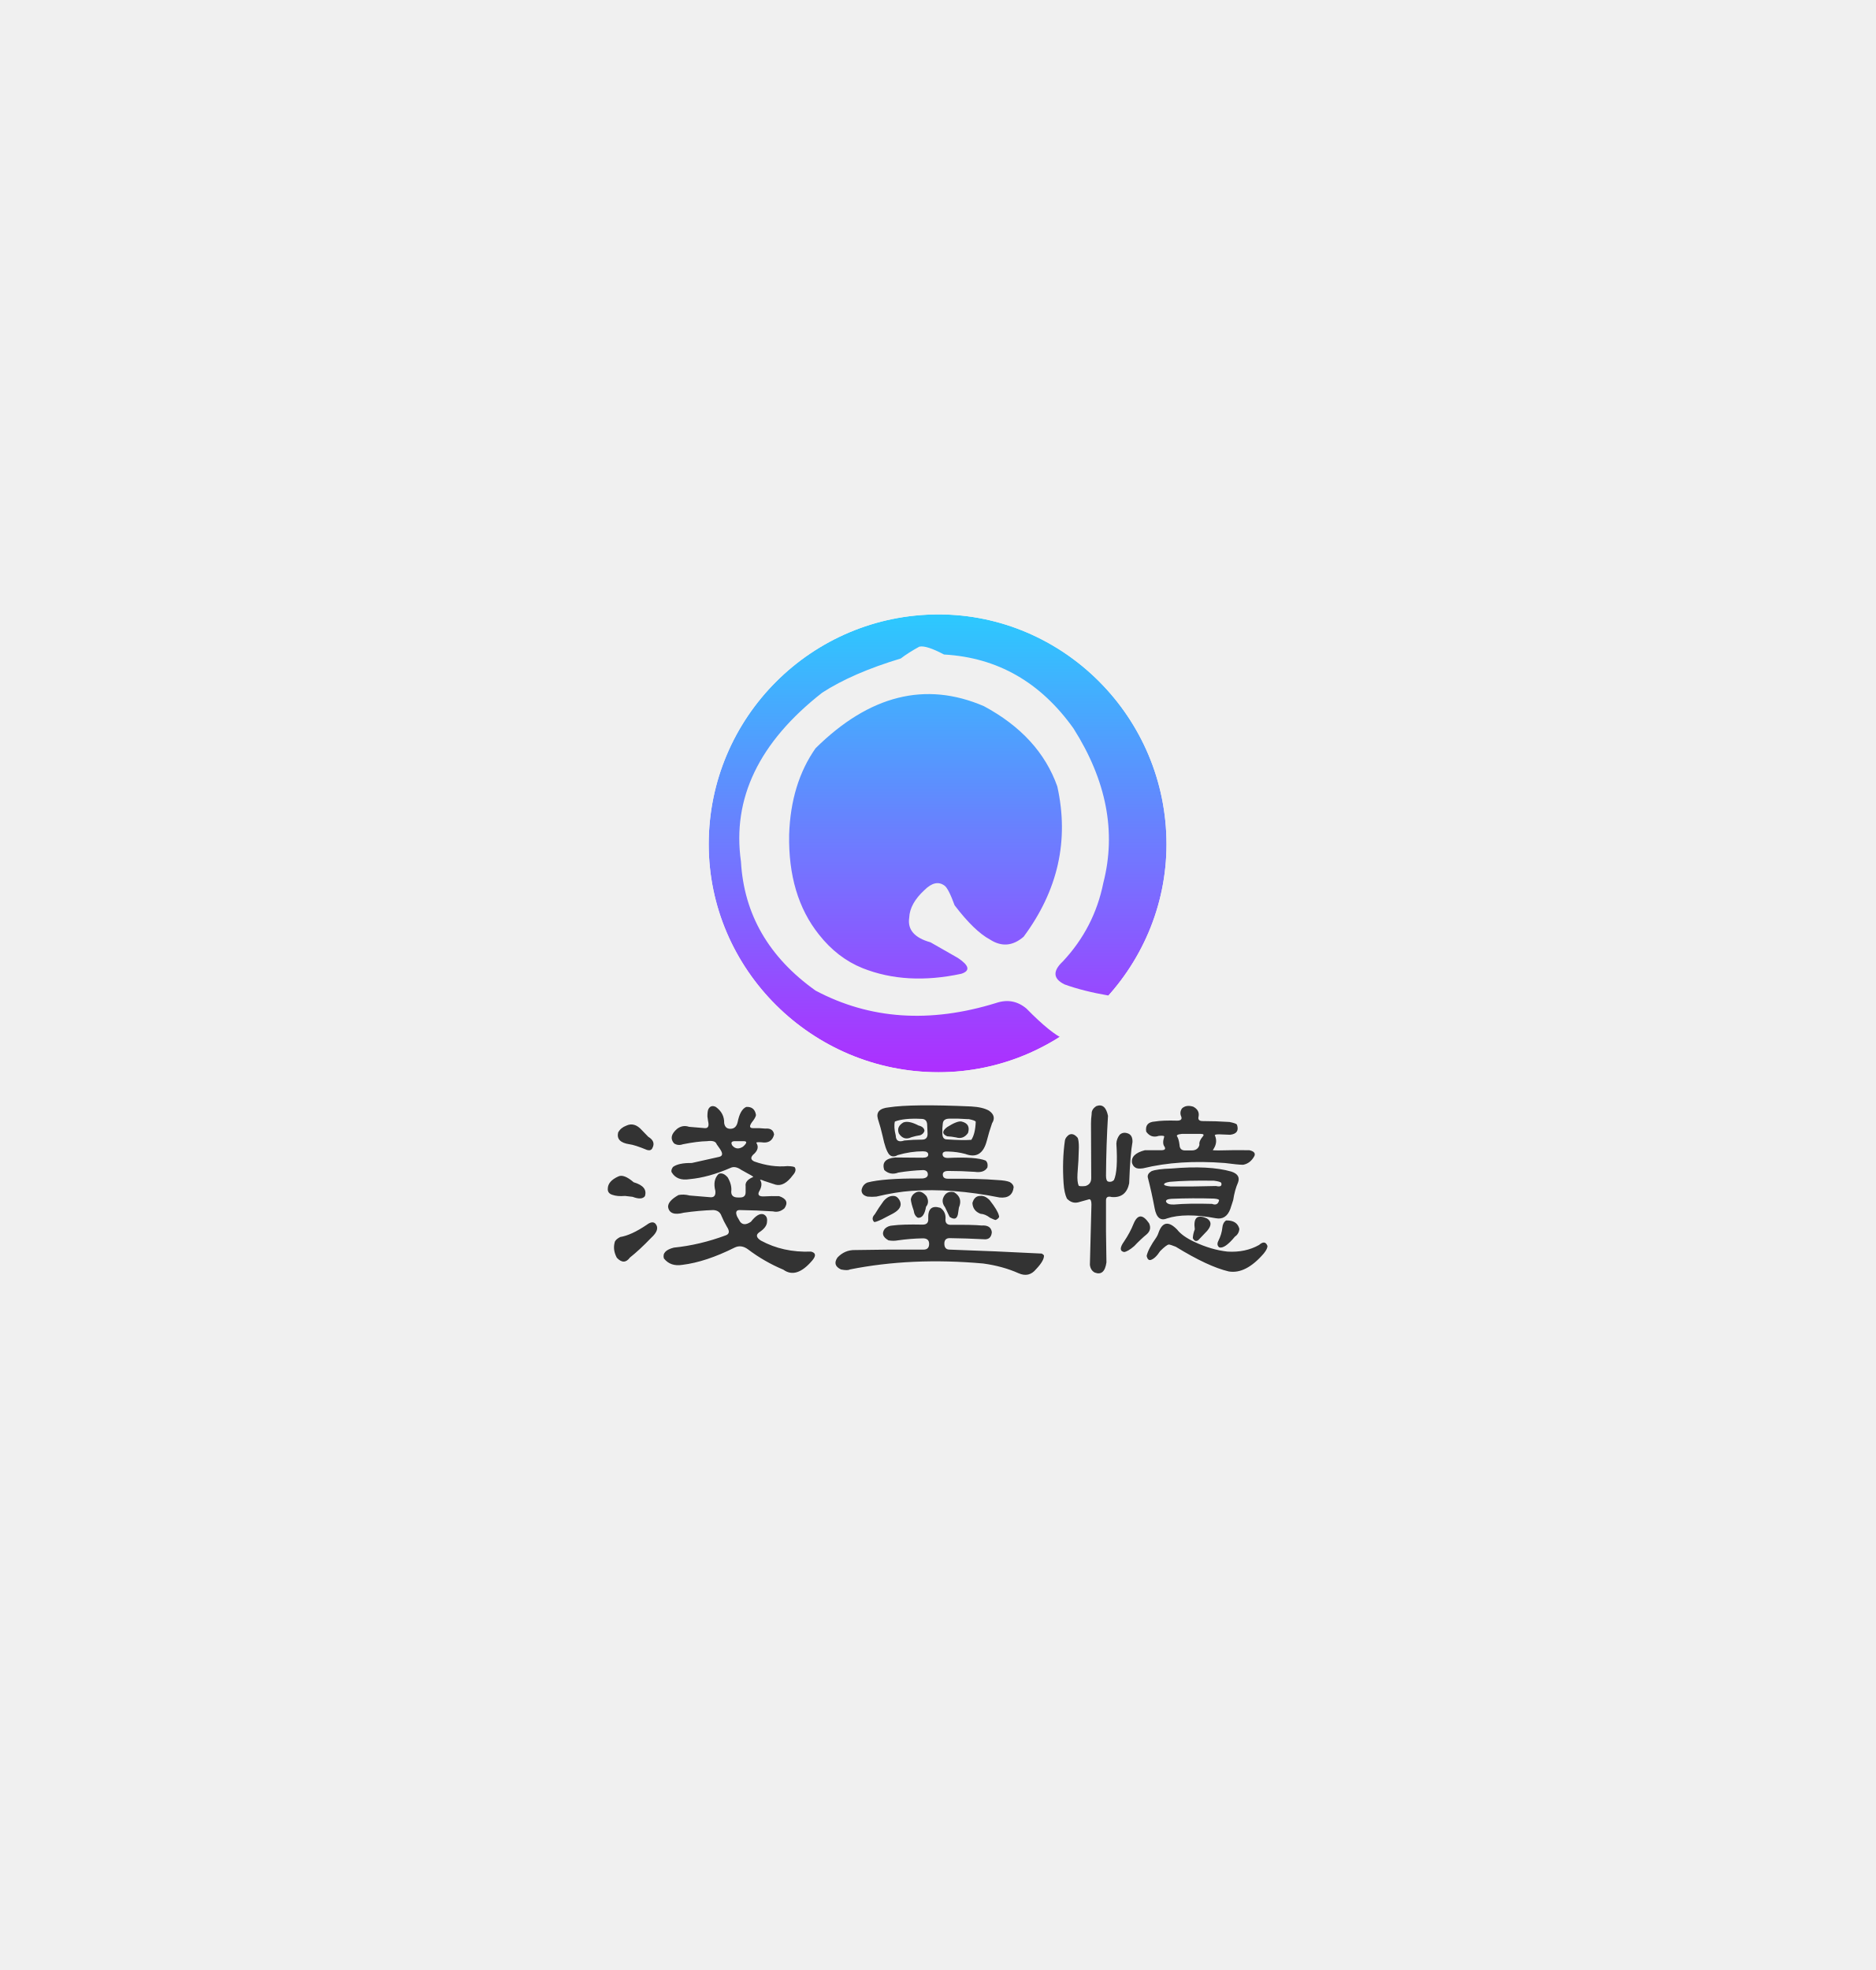
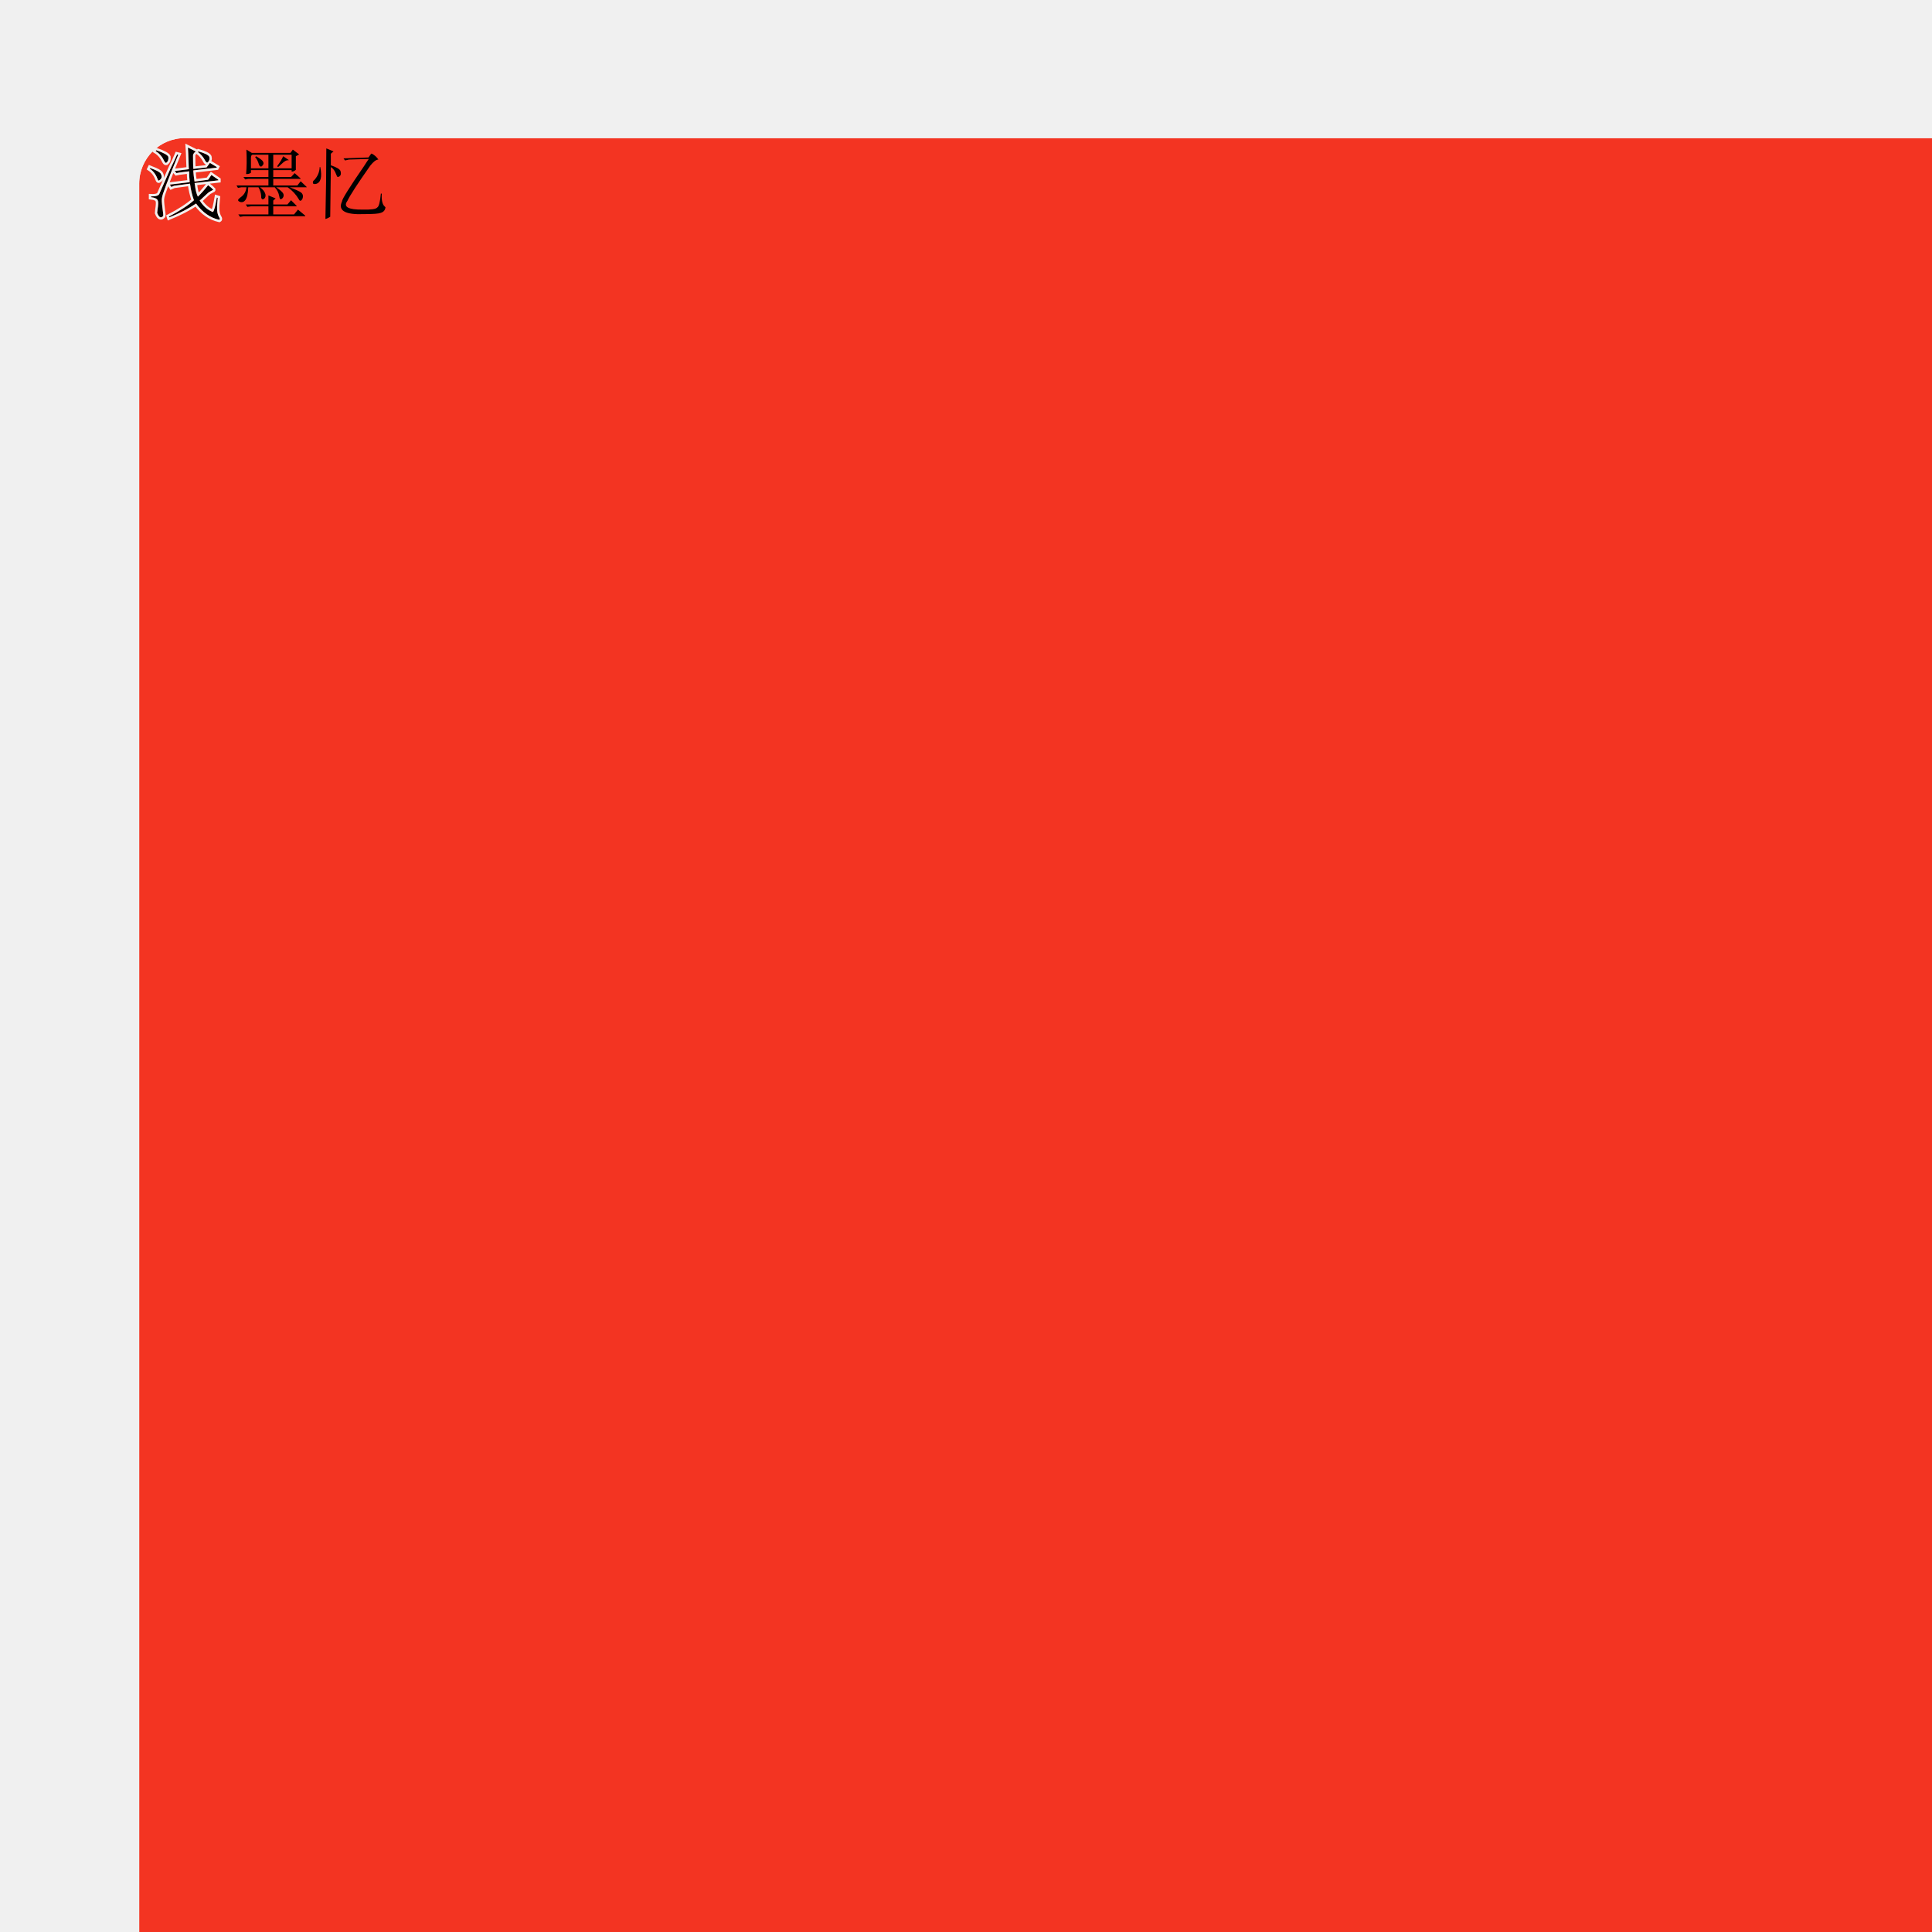
- <svg xmlns="http://www.w3.org/2000/svg" data-v-0dd9719b="" version="1.0" width="600" height="630.252" viewBox="0 0 340 250" preserveAspectRatio="xMidYMid meet" color-interpolation-filters="sRGB" style="margin: auto;">
-   <g data-v-0dd9719b="" fill="#333333" class="icon-text-wrapper icon-svg-group iconsvg" transform="translate(110.1957,57.81514)">
-     <g fill="#cd8c2a" class="iconsvg-imagesvg icon_container" transform="translate(18.30425,0)" mask="url(#5816abd9-0bb7-4ee3-8fed-fbbfc7b2e570)">
-       <rect fill="#333333" fill-opacity="0" stroke-width="2" x="0" y="0" width="83" height="83" class="image-rect" />
-       <svg viewBox="0 0 60 60" x="0" y="0" width="83" height="83" class="image-svg-svg bn" style="overflow: visible;">
-         <g hollow-target="iconBnFill" mask="url(#035646c5-9d5f-4302-8b84-fe783a653a6e)">
-           <g>
-             <svg fill="#000000" xml:space="preserve" version="1.1" style="shape-rendering: geometricprecision; text-rendering: geometricprecision; overflow: visible;" viewBox="0 0 249 249" x="0" y="0" fill-rule="evenodd" clip-rule="evenodd" width="60" height="60" filtersec="colorsf8818018350" filter="url(#atndO01eKNSPBgKULe379)">
-               <g transform="scale(1, 1) skewX(0)">
-                 <defs>
-                   <filter id="atndO01eKNSPBgKULe379">
-                     <feColorMatrix type="matrix" values="0 0 0 0 0.801  0 0 0 0 0.547  0 0 0 0 0.164  0 0 0 1 0" />
-                   </filter>
-                 </defs>
-                 <g>
-                   <path class="fil0" d="M125 0c68,0 124,56 124,125 0,68 -56,124 -124,124 -69,0 -125,-56 -125,-124 0,-69 56,-125 125,-125z" />
-                 </g>
-               </g>
-             </svg>
-           </g>
-           <g filter="url(#colors7820865555)">
-             <svg viewBox="0 0 49.726 49.353" width="52" height="52" x="4" y="4" class="image-svg-letter">
-               <path transform="translate(-3.165155 47.56289)" d="M25.73-47.53L25.73-47.53Q26.58-47.74 28.83-46.55L28.83-46.55Q38.88-45.98 45.07-37.27L45.07-37.27Q51.26-27.49 48.80-17.93L48.80-17.93Q47.67-12.30 43.73-8.09L43.73-8.09Q41.77-6.26 43.95-5.20L43.95-5.20Q46.27-4.36 49.50-3.80L49.50-3.80Q51.82-4.15 52.80-3.09L52.80-3.09Q53.30-1.69 50.98-0.28L50.98-0.28Q46.20 2.25 43.95 1.69L43.95 1.69Q42.26 0.98 39.16-2.18L39.16-2.18Q37.48-3.59 35.37-2.88L35.37-2.88Q22.92 0.98 12.73-4.43L12.73-4.43Q3.94-10.69 3.38-20.60L3.38-20.60Q1.69-32.48 13.57-41.77L13.57-41.77Q17.37-44.23 23.41-46.05L23.41-46.05Q24.33-46.76 25.73-47.53ZM33.82-40.08L33.82-40.08Q22.85-44.79 12.73-34.80L12.73-34.80Q9.63-30.38 9.42-23.98L9.42-23.98Q9.28-16.31 13.15-11.46L13.15-11.46Q15.47-8.51 18.63-7.24L18.63-7.24Q24.12-5.06 31.01-6.54L31.01-6.54Q32.70-7.10 30.59-8.51L30.59-8.51L27.14-10.48Q24.12-11.32 24.47-13.57L24.47-13.57Q24.54-15.33 26.37-17.02L26.37-17.02Q27.77-18.42 28.90-17.58L28.90-17.58Q29.39-17.23 30.16-15.12L30.16-15.12Q32.63-11.88 34.59-10.83L34.59-10.83Q36.77-9.42 38.81-11.18L38.81-11.18Q45.28-19.90 43.03-30.02L43.03-30.02Q40.78-36.35 33.82-40.08Z" />
-             </svg>
+ <svg xmlns="http://www.w3.org/2000/svg" data-v-0dd9719b="" version="1.0" width="100%" height="100%" viewBox="0 0 1252 1252" preserveAspectRatio="xMidYMid meet" color-interpolation-filters="sRGB" style="margin: auto;">
+   <g data-v-0dd9719b="" fill="#000000" class="newinitialsvg-g newinitialsvg" transform="translate(90.20449,89.50324)">
+     <g class="tp-name" transform="translate(0,0)">
+       <g class="tp-graph" transform="translate(0, 0)" fill="#000000" mask="url(#cc70d672-ef2d-417e-99ff-173a10206e40)">
+         <rect data-gra="graph-name" fill="#f33422" height="1252" rx="29.521" ry="29.521" width="1252" x="0" y="0" />
+         <g data-gra="path-name" transform="translate(6.766602,6.083008)">
+           <g transform="scale(1)">
+             <path d="M26.17-41.02L26.17-41.02L31.25-38.48Q31.25-38.48 31.05-38.28L31.05-38.28Q29.49-37.11 29.49-35.74L29.49-35.74Q29.49-29.69 29.69-27.15L29.69-27.15L38.28-28.13L40.43-31.05L44.92-28.32L44.73-27.93L29.69-26.17Q29.69-25.98 29.69-25.59L29.69-25.59Q29.88-22.66 30.47-18.95L30.47-18.95L39.26-20.12L41.41-23.24L45.90-20.12L45.90-19.73L30.47-17.97Q30.47-17.77 30.66-17.19L30.66-17.19Q31.25-11.91 32.62-9.18L32.62-9.18Q35.35-11.72 39.26-16.60L39.26-16.60Q41.80-14.65 42.58-13.67L42.58-13.67Q42.58-13.48 41.99-13.28L41.99-13.28Q40.82-12.70 39.84-12.11L39.84-12.11Q39.06-11.52 35.94-8.59L35.94-8.59Q34.57-7.23 33.79-6.64L33.79-6.64Q37.50-0.98 42.38 0.78L42.38 0.78Q43.55-0.39 44.92-8.59L44.92-8.59L45.51-8.40Q44.92-3.13 45.12-0.20L45.12-0.20Q45.31 2.34 46.48 4.30L46.48 4.30Q47.27 5.47 46.48 5.86L46.48 5.86Q37.70 3.91 31.45-4.69L31.45-4.69Q24.22 0.20 14.06 4.30L14.06 4.30L13.87 3.71Q24.41-1.76 30.08-6.84L30.08-6.84Q28.32-11.52 27.54-17.58L27.54-17.58L17.19-16.21L15.43-15.43L14.45-16.99L27.34-18.55Q26.95-22.85 26.95-25.59L26.95-25.59L20.70-24.80L18.75-24.41L17.58-25.78L26.76-26.95Q26.76-28.32 26.56-31.84L26.56-31.84Q26.37-38.28 26.17-41.02ZM5.27-38.67L5.66-39.26Q12.89-36.72 13.48-34.96L13.48-34.96Q13.87-32.42 12.11-31.05L12.11-31.05Q11.52-30.86 10.74-32.42L10.74-32.42Q8.79-36.52 5.27-38.67L5.27-38.67ZM32.62-38.09L33.01-38.48Q39.26-36.72 40.04-34.96L40.04-34.96Q40.63-32.81 38.87-31.25L38.87-31.25Q38.09-31.05 37.30-32.62L37.30-32.62Q35.55-35.94 32.62-38.09L32.62-38.09ZM19.14-36.52L19.14-36.52L19.92-36.33Q9.57-11.33 9.38-8.40L9.38-8.40Q8.98-7.03 9.77-1.17L9.77-1.17Q10.35 2.73 10.16 3.32L10.16 3.32Q8.01 5.86 6.25 1.37L6.25 1.37Q6.25 0.98 6.45-0.59L6.45-0.59Q7.23-5.47 6.64-6.64L6.64-6.64Q6.05-8.40 2.34-8.79L2.34-8.79L2.34-9.38Q7.23-9.18 7.81-11.33L7.81-11.33Q10.35-17.19 15.04-27.73L15.04-27.73Q17.77-33.20 19.14-36.52ZM1.37-27.34L1.56-27.73Q1.95-27.54 2.73-27.34L2.73-27.34Q7.62-25.59 8.59-24.02L8.59-24.02Q10.16-21.09 7.23-19.53L7.23-19.53Q6.84-19.53 6.45-20.70L6.45-20.70Q4.88-25 1.37-27.34L1.37-27.34Z" transform="translate(-1.367188, 41.01562)" />
          </g>
        </g>
-         <mask id="035646c5-9d5f-4302-8b84-fe783a653a6e">
-           <g fill="white">
-             <svg xml:space="preserve" version="1.1" style="shape-rendering: geometricprecision; text-rendering: geometricprecision; overflow: visible;" viewBox="0 0 249 249" x="0" y="0" fill-rule="evenodd" clip-rule="evenodd" width="60" height="60" filtersec="colorsf8818018350">
-               <g transform="scale(1, 1) skewX(0)">
-                 <defs />
-                 <g>
-                   <path d="M125 0c68,0 124,56 124,125 0,68 -56,124 -124,124 -69,0 -125,-56 -125,-124 0,-69 56,-125 125,-125z" />
-                 </g>
-               </g>
-             </svg>
+       </g>
+       <g transform="translate(63.04102, 0)">
+         <g data-gra="path-name" transform="translate(0,6.083008)">
+           <g transform="scale(1)">
+             <path d="M8.79-39.65L8.79-39.65L12.30-37.50L37.30-37.50L38.87-39.65L42.97-36.52L40.82-35.35Q40.82-33.01 40.82-26.56L40.82-26.56Q39.45-25.39 38.09-25.39L38.09-25.39L38.09-26.37L26.17-26.37L26.17-21.88L37.70-21.88L40.04-24.41L43.95-20.90L43.75-20.70L26.17-20.70L26.17-16.41L41.80-16.41L43.95-19.14L47.85-15.43L47.85-15.23L36.91-15.23Q37.70-14.84 39.26-14.26L39.26-14.26Q44.14-12.30 44.73-11.33L44.73-11.33Q45.90-9.96 45.12-7.81L45.12-7.81Q43.95-5.66 42.97-7.03L42.97-7.03Q42.97-7.03 42.77-7.42L42.77-7.42Q40.04-12.11 35.55-15.23L35.55-15.23L28.13-15.23Q28.52-14.84 29.49-14.26L29.49-14.26Q32.62-11.91 32.81-10.74L32.81-10.74Q33.20-9.18 32.03-8.01L32.03-8.01Q30.66-6.84 30.27-8.40L30.27-8.40Q30.27-8.59 30.08-9.38L30.08-9.38Q29.49-12.70 27.15-15.23L27.15-15.23L17.58-15.23Q20.51-13.09 21.09-10.74L21.09-10.74Q21.48-8.98 20.31-7.81L20.31-7.81Q18.75-6.84 18.36-8.59L18.36-8.59Q18.36-8.98 18.36-9.57L18.36-9.57Q18.16-12.50 16.60-15.23L16.60-15.23L9.96-15.23Q9.77-9.18 8.01-6.84L8.01-6.84Q6.84-5.27 4.88-5.66L4.88-5.66Q2.54-6.45 3.91-7.81L3.91-7.81Q4.30-8.20 5.08-8.79L5.08-8.79Q8.40-11.13 8.79-15.23L8.79-15.23L5.47-15.23L3.32-14.84L2.34-16.41L23.05-16.41L23.05-20.70L9.96-20.70L8.01-20.31L6.84-21.88L23.05-21.88L23.05-26.37L11.72-26.37L11.72-24.61Q10.16-23.63 8.59-23.83L8.59-23.83Q9.18-30.47 8.79-38.87L8.79-38.87Q8.79-39.45 8.79-39.65ZM23.05-36.33L13.67-36.33Q11.72-36.72 11.72-34.38L11.72-34.38L11.72-27.54L23.05-27.54L23.05-36.33ZM38.09-27.54L38.09-36.33L26.17-36.33L26.17-27.54L38.09-27.54ZM32.62-35.35L32.62-35.35L36.33-32.81Q34.38-32.81 33.40-31.84L33.40-31.84Q33.20-31.84 33.01-31.64L33.01-31.64Q31.64-30.47 29.30-28.32L29.30-28.32L28.71-28.91Q31.45-32.62 32.62-35.35ZM14.45-34.77L15.04-35.35Q19.14-33.01 19.53-31.84L19.53-31.84Q20.51-30.27 18.55-28.71L18.55-28.71Q17.38-28.32 16.80-30.27L16.80-30.27Q16.02-33.01 14.45-34.77L14.45-34.77ZM23.05-4.10L23.05-9.96L27.73-8.01L26.17-6.64L26.17-4.10L35.35-4.10L37.70-6.84L41.41-3.13L41.21-2.93L26.17-2.93L26.17 2.34L39.65 2.34L42.19-0.78L46.88 3.13L46.88 3.52L7.03 3.52L4.69 3.91L3.52 2.34L23.05 2.34L23.05-2.93L11.91-2.93L9.38-2.54L8.40-4.10L23.05-4.10Z" transform="translate(-2.34375, 41.01562)" />
          </g>
-           <g fill="black">
-             <svg viewBox="0 0 49.726 49.353" width="52" height="52" x="4" y="4" class="image-svg-letter">
-               <path transform="translate(-3.165155 47.56289)" d="M25.73-47.53L25.73-47.53Q26.58-47.74 28.83-46.55L28.83-46.55Q38.88-45.98 45.07-37.27L45.07-37.27Q51.26-27.49 48.80-17.93L48.80-17.93Q47.67-12.30 43.73-8.09L43.73-8.09Q41.77-6.26 43.95-5.20L43.95-5.20Q46.27-4.36 49.50-3.80L49.50-3.80Q51.82-4.15 52.80-3.09L52.80-3.09Q53.30-1.69 50.98-0.28L50.98-0.28Q46.20 2.25 43.95 1.69L43.95 1.69Q42.26 0.98 39.16-2.18L39.16-2.18Q37.48-3.59 35.37-2.88L35.37-2.88Q22.92 0.98 12.73-4.43L12.73-4.43Q3.94-10.69 3.38-20.60L3.38-20.60Q1.69-32.48 13.57-41.77L13.57-41.77Q17.37-44.23 23.41-46.05L23.41-46.05Q24.33-46.76 25.73-47.53ZM33.82-40.08L33.82-40.08Q22.85-44.79 12.73-34.80L12.73-34.80Q9.63-30.38 9.42-23.98L9.42-23.98Q9.28-16.31 13.15-11.46L13.15-11.46Q15.47-8.51 18.63-7.24L18.63-7.24Q24.12-5.06 31.01-6.54L31.01-6.54Q32.70-7.10 30.59-8.51L30.59-8.51L27.14-10.48Q24.12-11.32 24.47-13.57L24.47-13.57Q24.54-15.33 26.37-17.02L26.37-17.02Q27.77-18.42 28.90-17.58L28.90-17.58Q29.39-17.23 30.16-15.12L30.16-15.12Q32.63-11.88 34.59-10.83L34.59-10.83Q36.77-9.42 38.81-11.18L38.81-11.18Q45.28-19.90 43.03-30.02L43.03-30.02Q40.78-36.35 33.82-40.08Z" />
-             </svg>
-           </g>
-         </mask>
-       </svg>
-       <defs>
-         <filter id="colors7820865555">
-           <feColorMatrix type="matrix" values="0 0 0 0 0.109  0 0 0 0 0.031  0 0 0 0 0.363  0 0 0 1 0" class="icon-fecolormatrix" />
-         </filter>
-         <filter id="colorsf8818018350">
-           <feColorMatrix type="matrix" values="0 0 0 0 0.996  0 0 0 0 0.996  0 0 0 0 0.996  0 0 0 1 0" class="icon-fecolormatrix" />
-         </filter>
-         <filter id="colorsb6449392496">
-           <feColorMatrix type="matrix" values="0 0 0 0 0  0 0 0 0 0  0 0 0 0 0  0 0 0 1 0" class="icon-fecolormatrix" />
-         </filter>
-       </defs>
-       <rect v-gra="id" width="95" height="95" transform="translate(-6, -6)" style="pointer-events:none;" fill="url(#peNvVXXjoeAi67nXyfm1w)" />
-     </g>
-     <g transform="translate(0,89)">
-       <g data-gra="path-name" fill-rule="" class="tp-name iconsvg-namesvg" transform="translate(0,0)">
-         <g transform="scale(1)">
-           <g>
-             <path d="M20.06-26.75L20.06-26.75Q20.5-27.63 21.42-27.19L21.42-27.19Q22.98-26.07 22.94-24.26L22.94-24.26Q23.1-23.22 24.06-23.22L24.06-23.22Q25.1-23.22 25.38-24.42L25.38-24.42Q25.83-26.71 26.95-27.19L26.95-27.19Q28.47-27.27 28.71-25.71L28.71-25.71Q28.63-25.22 27.95-24.38L27.95-24.38Q27.23-23.34 28.15-23.34L28.15-23.34Q29.27-23.38 30.39-23.26L30.39-23.26Q31.83-23.38 31.99-22.18L31.99-22.18Q31.55-20.46 29.67-20.78L29.67-20.78Q28.55-20.86 28.83-20.58L28.83-20.58Q29.35-19.66 28.43-18.74L28.43-18.74Q27.31-17.82 28.39-17.3L28.39-17.3Q31.55-16.18 34.43-16.46L34.43-16.46Q35.63-16.42 35.75-16.22L35.75-16.22Q36.12-15.62 35.39-14.81L35.39-14.81Q33.83-12.69 32.27-13.09L32.27-13.09 30.19-13.77Q29.27-14.17 29.51-13.85L29.51-13.85Q29.99-13.05 29.23-11.77L29.23-11.77Q28.87-10.89 30.23-10.97L30.23-10.97Q31.51-11.05 32.91-11.01L32.91-11.01Q34.91-10.33 33.87-8.81L33.87-8.81Q32.91-7.97 31.79-8.25L31.79-8.25Q28.79-8.45 25.75-8.49L25.75-8.49Q24.78-8.49 25.3-7.29L25.3-7.29 25.83-6.37Q26.51-5.49 27.79-6.37L27.79-6.37Q29.07-8.01 30.03-7.73L30.03-7.73Q30.83-7.41 30.71-6.41L30.71-6.41Q30.71-5.37 29.27-4.44L29.27-4.44Q28.35-3.76 29.59-2.96L29.59-2.96Q33.63-0.76 38.68-0.96L38.68-0.96Q40-0.64 38.92 0.64L38.92 0.64Q36.04 4.04 33.67 2.32L33.67 2.32Q30.23 0.88 27.27-1.36L27.27-1.36Q26.03-2.28 24.82-1.68L24.82-1.68Q19.62 0.92 15.38 1.44L15.38 1.44Q13.21 1.8 12.01 0.28L12.01 0.28Q11.61-1.12 13.81-1.68L13.81-1.68Q18.54-2.16 23.26-3.92L23.26-3.92Q24.22-4.28 23.42-5.49L23.42-5.49Q22.86-6.45 22.46-7.41L22.46-7.41Q22.1-8.45 20.94-8.49L20.94-8.49Q18.42-8.41 15.62-8.01L15.62-8.01Q13.05-7.33 12.77-9.05L12.77-9.05Q12.73-10.13 14.65-11.21L14.65-11.21Q15.58-11.41 16.66-11.13L16.66-11.13 20.5-10.81Q21.46-10.77 21.34-11.97L21.34-11.97Q20.82-13.93 21.94-15.05L21.94-15.05Q22.74-15.38 23.58-14.41L23.58-14.41Q24.38-13.05 24.22-11.81L24.22-11.81Q24.22-10.77 25.42-10.77L25.42-10.77 25.83-10.77Q26.83-10.77 26.83-11.73L26.83-11.73 26.83-12.81Q26.67-13.81 28.11-14.45L28.11-14.45Q28.51-14.45 27.27-15.09L27.27-15.09 26.03-15.78Q24.94-16.54 24.1-16.14L24.1-16.14Q20.14-14.41 16.66-14.09L16.66-14.09Q14.41-13.73 13.45-15.29L13.45-15.29Q13.21-15.66 13.65-16.3L13.65-16.3Q14.69-17.06 17.06-17.02L17.06-17.02 22.06-18.14Q23.02-18.38 22.14-19.62L22.14-19.62 21.58-20.42Q21.34-21.18 19.86-20.98L19.86-20.98Q18.06-20.94 15.46-20.42L15.46-20.42Q14.57-20.1 13.85-20.58L13.85-20.58Q12.77-21.82 14.41-23.22L14.41-23.22Q15.42-23.98 16.58-23.58L16.58-23.58 19.46-23.34Q20.34-23.3 20.02-24.62L20.02-24.62 19.9-25.46Q19.9-26.35 20.06-26.75ZM5.17-23.78L5.17-23.78Q6.65-24.5 8.01-22.98L8.01-22.98 9.17-21.78Q10.57-20.94 9.93-19.74L9.93-19.74Q9.69-19.18 8.97-19.38L8.97-19.38Q6.73-20.3 5.77-20.42L5.77-20.42Q3.28-20.78 3.72-22.58L3.72-22.58Q4.2-23.42 5.17-23.78ZM26.35-19.98L26.35-19.98Q27.47-20.98 26.47-20.98L26.47-20.98 24.9-20.98Q23.94-20.98 24.42-20.18L24.42-20.18Q25.22-19.26 26.35-19.98ZM3.72-14.57L3.72-14.57Q4.72-15.09 6.53-13.53L6.53-13.53Q9.13-12.77 8.57-11.01L8.57-11.01Q8.01-10.25 6.33-10.89L6.33-10.89 4.96-11.05Q3.56-10.93 2.68-11.25L2.68-11.25Q1.76-11.53 1.84-12.41L1.84-12.41Q1.88-13.73 3.72-14.57ZM8.89-5.81L8.89-5.81Q9.89-6.57 10.45-6.05L10.45-6.05Q11.41-5 9.69-3.44L9.69-3.44Q7.53-1.2 5.85 0.12L5.85 0.12Q4.8 1.56 3.48 0.16L3.48 0.16Q2.72-1.24 3.08-2.6L3.08-2.6Q3.16-3.12 4.08-3.6L4.08-3.6Q6.09-3.92 8.89-5.81ZM52.81-27.11L52.81-27.11Q56.9-27.75 67.75-27.27L67.75-27.27Q69.83-27.15 70.95-26.51L70.95-26.51Q72.35-25.54 71.51-24.22L71.51-24.22Q70.95-22.62 70.55-21.02L70.55-21.02Q69.63-17.54 66.67-18.66L66.67-18.66Q65.18-19.06 63.58-19.1L63.58-19.1Q62.54-19.18 62.54-18.62L62.54-18.62Q62.54-17.94 63.5-17.94L63.5-17.94Q68.59-18.18 70.35-17.46L70.35-17.46Q70.83-17.02 70.67-16.22L70.67-16.22Q70.07-15.17 68.35-15.42L68.35-15.42Q65.98-15.58 63.58-15.58L63.58-15.58Q62.58-15.58 62.58-14.93L62.58-14.93Q62.58-14.17 63.5-14.17L63.5-14.17Q69.11-14.21 72.51-13.93L72.51-13.93Q74.07-13.85 74.71-13.57L74.71-13.57Q75.35-13.21 75.43-12.65L75.43-12.65Q75.19-10.53 72.87-10.77L72.87-10.77Q64.26-12.49 56.94-11.97L56.94-11.97Q54.05-11.77 50.53-10.93L50.53-10.93Q49.73-10.85 48.93-10.93L48.93-10.93Q47.81-11.21 47.85-12.13L47.85-12.13Q48.05-13.13 48.93-13.49L48.93-13.49Q51.85-14.25 58.5-14.21L58.5-14.21Q59.7-14.17 59.86-14.81L59.86-14.81Q59.94-15.66 59.06-15.74L59.06-15.74Q56.82-15.66 54.53-15.29L54.53-15.29Q53.09-14.73 51.97-15.74L51.97-15.74Q51.29-17.78 53.97-18.02L53.97-18.02 58.94-17.98Q59.94-17.98 59.94-18.54L59.94-18.54Q59.94-19.14 58.98-19.14L58.98-19.14Q56.78-19.14 54.41-18.46L54.41-18.46Q53.45-17.9 52.81-18.62L52.81-18.62Q52.17-19.5 51.69-21.82L51.69-21.82Q51.33-23.42 50.81-25.02L50.81-25.02Q50.29-26.87 52.81-27.11ZM58.7-25.02L58.7-25.02Q55.57-25.18 53.89-24.54L53.89-24.54Q53.65-23.58 54.05-21.98L54.05-21.98Q54.09-20.58 55.61-21.1L55.61-21.1Q57.26-21.26 58.9-21.26L58.9-21.26Q59.82-21.3 59.82-22.3L59.82-22.3 59.74-24.06Q59.66-25.02 58.7-25.02ZM67.27-24.98L67.27-24.98 66.95-24.98Q65.38-25.1 63.78-25.06L63.78-25.06Q62.66-25.06 62.58-24.18L62.58-24.18Q62.46-23.3 62.5-22.42L62.5-22.42Q62.5-21.3 63.3-21.3L63.3-21.3Q66.22-21.1 67.75-21.22L67.75-21.22Q68.47-22.3 68.55-24.5L68.55-24.5Q68.47-24.74 67.27-24.98ZM55.45-24.38L55.45-24.38Q56.42-24.74 58.18-23.82L58.18-23.82Q59.18-23.58 59.26-22.86L59.26-22.86Q59.1-22.3 58.5-22.06L58.5-22.06Q57.7-21.94 56.9-21.7L56.9-21.7Q55.49-21.02 54.61-22.38L54.61-22.38Q54.13-23.62 55.45-24.38ZM63.38-23.54L63.38-23.54Q65.22-24.7 65.98-24.54L65.98-24.54Q67.67-24.14 67.15-22.46L67.15-22.46Q66.3-21.26 64.98-21.66L64.98-21.66Q64.18-21.82 63.38-21.86L63.38-21.86Q61.94-22.46 63.38-23.54ZM57.3-11.41L57.3-11.41Q58.46-12.41 59.62-11.01L59.62-11.01Q60.22-9.89 59.54-9.09L59.54-9.09Q59.18-6.97 58.06-7.09L58.06-7.09Q57.42-7.45 57.3-8.41L57.3-8.41Q56.86-9.65 56.78-10.41L56.78-10.41Q56.86-11.01 57.3-11.41ZM62.62-10.61L62.62-10.61Q63.14-12.05 64.62-11.73L64.62-11.73Q66.26-10.73 65.5-8.93L65.5-8.93 65.38-8.13Q65.22-6.33 63.82-7.25L63.82-7.25 62.98-9.01Q62.38-9.81 62.62-10.61ZM51.85-10.13L51.85-10.13Q52.69-11.09 53.57-11.05L53.57-11.05Q54.33-11.09 54.81-10.13L54.81-10.13Q55.37-8.85 53.53-7.85L53.53-7.85 51.53-6.81Q50.33-6.25 50.13-6.33L50.13-6.33Q49.53-6.97 50.25-7.73L50.25-7.73Q50.97-8.93 51.85-10.13ZM67.95-9.77L67.95-9.77Q68.31-11.05 69.35-11.05L69.35-11.05Q70.19-11.17 71.07-10.29L71.07-10.29Q72.55-8.41 72.75-7.49L72.75-7.49Q72.95-7.09 72.19-6.69L72.19-6.69Q71.95-6.69 71.15-7.09L71.15-7.09Q70.27-7.77 69.43-7.81L69.43-7.81Q68.03-8.33 67.95-9.77ZM59.94-6.93L59.94-6.93Q59.82-9.61 62.14-8.89L62.14-8.89Q63.22-8.13 63.06-6.73L63.06-6.73Q63.06-5.81 64.02-5.81L64.02-5.81Q67.99-5.85 69.59-5.69L69.59-5.69Q71.31-5.81 71.47-4.48L71.47-4.48Q71.35-3.04 69.95-3.2L69.95-3.2Q66.91-3.36 63.82-3.4L63.82-3.4Q62.86-3.4 62.86-2.4L62.86-2.4Q62.86-1.32 63.82-1.32L63.82-1.32Q72.11-1.04 80.52-0.6L80.52-0.6Q80.76-0.48 80.92-0.28L80.92-0.28Q81 0.64 79.48 2.24L79.48 2.24Q78.2 3.8 76.31 2.96L76.31 2.96Q73.43 1.68 69.91 1.2L69.91 1.2Q56.94 0.04 45.72 2.28L45.72 2.28Q45.32 2.52 44.12 2.28L44.12 2.28Q42.52 1.52 43.48 0.12L43.48 0.12Q44.8-1.28 46.65-1.24L46.65-1.24Q52.81-1.36 59.1-1.32L59.1-1.32Q60.1-1.32 60.1-2.36 60.1-3.4 58.9-3.36L58.9-3.36Q56.7-3.32 54.45-3L54.45-3Q53.61-2.84 52.73-3L52.73-3Q51.17-3.88 52.05-5.08L52.05-5.08Q52.61-5.65 53.49-5.69L53.49-5.69Q55.25-5.93 58.94-5.85L58.94-5.85Q60.02-5.85 59.94-6.93ZM90.45-27.35L90.45-27.35Q92.05-27.91 92.53-25.58L92.53-25.58Q92.21-20.3 92.17-14.73L92.17-14.73Q92.17-13.77 92.57-13.65L92.57-13.65Q93.17-13.49 93.61-13.93L93.61-13.93Q94.37-15.58 94.05-20.54L94.05-20.54Q94.09-21.42 94.65-22.14L94.65-22.14Q95.29-22.74 96.25-22.34L96.25-22.34Q97.01-21.98 96.97-20.82L96.97-20.82Q96.57-18.7 96.37-13.33L96.37-13.33Q95.81-10.65 93.21-10.85L93.21-10.85Q92.17-11.13 92.17-10.25L92.17-10.25Q92.13-4.68 92.25 1L92.25 1Q91.89 3.52 90.13 2.84L90.13 2.84Q89.37 2.44 89.25 1.44L89.25 1.44 89.53-9.49Q89.53-10.45 89.13-10.45L89.13-10.45 87.13-9.89Q86-9.61 85.08-10.57L85.08-10.57Q84.6-11.57 84.48-13.33L84.48-13.33Q84.2-17.46 84.72-21.1L84.72-21.1Q84.8-21.62 85.4-22.1L85.4-22.1Q86.2-22.58 87.04-21.58L87.04-21.58Q87.25-21.06 87.25-19.86L87.25-19.86Q87.21-17.46 87-15.05L87-15.05Q86.92-13.61 87.21-12.93L87.21-12.93Q87.37-12.73 88.45-12.85L88.45-12.85Q89.53-13.17 89.49-14.37L89.49-14.37 89.45-24.18Q89.45-25.02 89.57-25.91L89.57-25.91Q89.53-26.79 90.45-27.35ZM105.94-26.91L105.94-26.91Q106.7-27.63 107.99-27.23L107.99-27.23Q109.19-26.59 108.95-25.42L108.95-25.42Q108.75-24.62 109.71-24.62L109.71-24.62Q112.07-24.62 114.55-24.46L114.55-24.46Q115.75-24.22 115.91-23.98L115.91-23.98Q116.47-22.34 114.67-22.14L114.67-22.14 112.67-22.22Q111.71-22.22 111.95-21.94L111.95-21.94Q112.47-20.66 111.55-19.38L111.55-19.38Q111.47-19.3 112.55-19.3L112.55-19.3Q115.35-19.38 118.16-19.34L118.16-19.34Q119.4-19.06 119.08-18.3L119.08-18.3Q118.36-16.94 117.03-16.7L117.03-16.7Q116.15-16.7 113.71-17.02L113.71-17.02Q105.42-17.66 98.9-16.06L98.9-16.06Q97.86-15.9 97.46-16.22L97.46-16.22Q97.09-16.42 96.89-17.02L96.89-17.02Q96.61-18.66 99.22-19.34L99.22-19.34 102.06-19.34Q103.18-19.3 102.78-19.98L102.78-19.98Q102.34-20.54 102.7-21.7L102.7-21.7Q102.9-22.06 101.74-21.94L101.74-21.94Q100.34-21.46 99.46-22.7L99.46-22.7Q99.18-24.42 101.02-24.54L101.02-24.54Q102.46-24.78 105.06-24.7L105.06-24.7Q106.06-24.7 105.82-25.42L105.82-25.42Q105.46-26.19 105.94-26.91ZM109.71-21.82L109.71-21.82Q110.15-22.3 109.31-22.3L109.31-22.3 105.94-22.3Q104.74-22.18 105.1-21.78L105.1-21.78Q105.38-21.3 105.5-20.3L105.5-20.3Q105.54-19.3 106.5-19.3L106.5-19.3 107.71-19.3Q108.83-19.3 109.11-20.3L109.11-20.3Q108.99-20.98 109.71-21.82ZM104.02-16.02L104.02-16.02Q110.91-16.62 114.91-15.46L114.91-15.46Q116.63-14.89 116.11-13.49L116.11-13.49Q115.51-12.13 115.23-10.29L115.23-10.29 114.71-8.69Q113.95-6.65 112.07-7.01L112.07-7.01Q106.5-8.05 103.22-6.97L103.22-6.97Q101.46-6.25 100.98-8.85L100.98-8.85Q100.46-11.65 99.74-14.45L99.74-14.45Q99.66-15.09 100.42-15.54L100.42-15.54Q101.42-15.94 104.02-16.02ZM111.75-13.81L111.75-13.81Q106.94-13.89 103.74-13.61L103.74-13.61Q102.74-13.45 102.7-13.17 102.66-12.89 103.86-12.77L103.86-12.77Q107.99-12.73 112.11-12.85L112.11-12.85Q113.31-12.57 113.07-13.41L113.07-13.41Q112.95-13.65 111.75-13.81ZM111.75-10.57L111.75-10.57Q107.91-10.69 104.02-10.53L104.02-10.53Q102.94-10.45 103.06-10.01L103.06-10.01Q103.3-9.45 104.5-9.49L104.5-9.49Q107.14-9.73 111.39-9.61L111.39-9.61Q112.43-9.21 112.67-10.25L112.67-10.25Q112.71-10.49 111.75-10.57ZM97.17-6.01L97.17-6.01Q98.26-8.61 99.98-6.09L99.98-6.09Q100.5-4.96 99.58-4.12L99.58-4.12Q98.46-3.2 97.29-1.96L97.29-1.96Q96.13-0.96 95.45-0.88L95.45-0.88Q94.25-1.12 95.45-2.8L95.45-2.8Q96.53-4.4 97.17-6.01ZM108.27-5L108.27-5Q107.83-8.17 110.47-6.97L110.47-6.97Q111.75-6.17 110.51-4.72L110.51-4.72 108.91-3.04Q108.31-2.6 107.91-3.4L107.91-3.4Q107.95-4.2 108.27-5ZM113.95-6.61L113.95-6.61Q115.95-6.65 116.35-5.08L116.35-5.08Q116.27-4.16 115.55-3.68L115.55-3.68Q113.71-1.44 112.71-1.72L112.71-1.72Q112.15-2.16 112.55-2.92L112.55-2.92Q113.15-4.12 113.27-5.33L113.27-5.33Q113.35-6.21 113.95-6.61ZM101.7-4.4L101.7-4.4Q102.74-7.33 105.06-4.96L105.06-4.96Q105.98-3.76 108.19-2.72L108.19-2.72Q111.27-1.28 114.19-0.96L114.19-0.96Q117.43-0.76 119.92-2.16L119.92-2.16Q121-3.12 121.44-2L121.44-2Q121.48-1.48 120.76-0.6L120.76-0.6Q117.51 3.16 114.43 2.64L114.43 2.64Q110.67 1.76 104.82-1.84L104.82-1.84Q103.82-2.24 103.54-2.24L103.54-2.24Q103.1-2.16 101.98-1.04L101.98-1.04Q101.1 0.32 100.26 0.56L100.26 0.56Q99.74 0.68 99.54-0.16L99.54-0.16Q99.78-1.4 101.34-3.6L101.34-3.6Q101.58-4 101.7-4.4Z" transform="translate(-1.8336, 27.47571)" />
+         </g>
+       </g>
+       <g transform="translate(112.5488, 0)">
+         <g data-gra="path-name" transform="translate(0,6.083008)">
+           <g transform="scale(1)">
+             <path d="M9.77-40.43L9.77-40.43L14.45-38.48Q12.70-37.11 12.70-36.91L12.70-36.91L12.70-29.49Q18.36-27.54 18.95-25.78L18.95-25.78Q19.92-22.46 17.19-21.88L17.19-21.88Q16.80-21.88 16.21-23.44L16.21-23.44Q15.04-26.95 12.70-28.32L12.70-28.32L12.30 3.91Q12.11 3.91 11.91 4.10L11.91 4.10Q10.35 5.08 9.18 5.27L9.18 5.27Q9.77-20.31 9.77-40.43ZM39.06-37.11L39.06-37.11Q41.60-35.94 43.55-33.20L43.55-33.20Q43.55-33.20 43.36-33.20L43.36-33.20Q41.21-33.01 38.28-29.30L38.28-29.30Q25.78-11.52 23.44-6.45L23.44-6.45Q19.14-0.59 33.40-0.78L33.40-0.78Q41.60-0.59 42.77-2.15L42.77-2.15Q44.34-2.93 45.12-11.13L45.12-11.13L45.70-11.13Q45.31-4.69 47.66-2.73L47.66-2.73Q48.24-2.34 48.05-1.95L48.05-1.95Q47.66 0.59 44.92 1.37L44.92 1.37Q42.97 2.15 34.38 2.15L34.38 2.15Q15.82 2.93 19.92-6.05L19.92-6.05Q19.92-8.20 34.18-28.91L34.18-28.91Q36.13-32.03 37.30-33.59L37.30-33.59L24.41-33.20L21.88-32.62L20.90-33.98L37.11-34.57Q37.30-34.77 38.48-36.52L38.48-36.52Q39.06-37.11 39.06-37.11ZM5.47-28.32L5.47-28.32L5.86-28.32Q7.81-18.55 2.93-17.38L2.93-17.38Q0.59-16.99 1.17-18.95L1.17-18.95Q1.17-19.34 2.15-20.12L2.15-20.12Q5.27-23.63 5.47-28.32Z" transform="translate(-1.054688, 41.01562)" />
          </g>
        </g>
      </g>
    </g>
+     <g data-gra="path-slogan" fill-rule="" class="tp-slogan" fill="#000000" transform="translate(5,62.04102)">
+       <g transform="translate(50.58468,0)">
+         <g transform="scale(1)" />
+       </g>
+     </g>
  </g>
-   <defs v-gra="od" />
-   <defs v-gra="id">
-     <filter id="c831e4b0-7fb9-4c52-abc5-a145fcbef5ba" filterUnits="userSpaceOnUse">
-       <feColorMatrix type="matrix" values="0 0 0 0 0.996  0 0 0 0 0.996  0 0 0 0 0.996  0 0 0 1 0" />
-     </filter>
-     <linearGradient x1="0" y1="1" x2="0" y2="0" id="peNvVXXjoeAi67nXyfm1w">
-       <stop offset="0%" stop-color="#b722ff" />
-       <stop offset="100%" stop-color="#22d4fe" />
-     </linearGradient>
-     <filter id="42443b3f1de60f6b6fd3b6a9844b4764" filterUnits="objectBoundingBox">
-       <feColorMatrix type="matrix" values="0 0 0 0 0.996  0 0 0 0 0.996  0 0 0 0 0.996  0 0 0 1 0" />
-     </filter>
-   </defs>
-   <mask v-gra="im" id="5816abd9-0bb7-4ee3-8fed-fbbfc7b2e570">
-     <g fill="#cd8c2a" class="iconsvg-imagesvg icon_container" filter="url(#c831e4b0-7fb9-4c52-abc5-a145fcbef5ba)">
-       <rect fill="#333333" fill-opacity="0" stroke-width="2" x="0" y="0" width="83" height="83" class="image-rect" />
-       <svg viewBox="0 0 60 60" x="0" y="0" width="83" height="83" class="image-svg-svg bn" style="overflow: visible;">
-         <g hollow-target="iconBnFill" mask="url(#035646c5-9d5f-4302-8b84-fe783a653a6e)">
-           <g>
-             <svg fill="#000000" xml:space="preserve" version="1.1" style="shape-rendering: geometricprecision; text-rendering: geometricprecision; overflow: visible;" viewBox="0 0 249 249" x="0" y="0" fill-rule="evenodd" clip-rule="evenodd" width="60" height="60" filtersec="colorsf8818018350">
-               <g transform="scale(1, 1) skewX(0)">
-                 <defs>
-                   <filter id="atndO01eKNSPBgKULe379">
-                     <feColorMatrix type="matrix" values="0 0 0 0 0.801  0 0 0 0 0.547  0 0 0 0 0.164  0 0 0 1 0" />
-                   </filter>
-                 </defs>
-                 <g>
-                   <path class="fil0" d="M125 0c68,0 124,56 124,125 0,68 -56,124 -124,124 -69,0 -125,-56 -125,-124 0,-69 56,-125 125,-125z" />
-                 </g>
-               </g>
-             </svg>
-           </g>
-           <g>
-             <svg viewBox="0 0 49.726 49.353" width="52" height="52" x="4" y="4" class="image-svg-letter">
-               <path transform="translate(-3.165155 47.56289)" d="M25.73-47.53L25.73-47.53Q26.58-47.74 28.83-46.55L28.83-46.55Q38.88-45.98 45.07-37.27L45.07-37.27Q51.26-27.49 48.80-17.93L48.80-17.93Q47.67-12.30 43.73-8.09L43.73-8.09Q41.77-6.26 43.95-5.20L43.95-5.20Q46.27-4.36 49.50-3.80L49.50-3.80Q51.82-4.15 52.80-3.09L52.80-3.09Q53.30-1.69 50.98-0.28L50.98-0.28Q46.20 2.25 43.95 1.69L43.95 1.69Q42.26 0.98 39.16-2.18L39.16-2.18Q37.48-3.59 35.37-2.88L35.37-2.88Q22.92 0.98 12.73-4.43L12.73-4.43Q3.94-10.69 3.38-20.60L3.38-20.60Q1.69-32.48 13.57-41.77L13.57-41.77Q17.37-44.23 23.41-46.05L23.41-46.05Q24.33-46.76 25.73-47.53ZM33.82-40.08L33.82-40.08Q22.85-44.79 12.73-34.80L12.73-34.80Q9.63-30.38 9.42-23.98L9.42-23.98Q9.28-16.31 13.15-11.46L13.15-11.46Q15.47-8.51 18.63-7.24L18.63-7.24Q24.12-5.06 31.01-6.54L31.01-6.54Q32.70-7.10 30.59-8.51L30.59-8.51L27.14-10.48Q24.12-11.32 24.47-13.57L24.47-13.57Q24.54-15.33 26.37-17.02L26.37-17.02Q27.77-18.42 28.90-17.58L28.90-17.58Q29.39-17.23 30.16-15.12L30.16-15.12Q32.63-11.88 34.59-10.83L34.59-10.83Q36.77-9.42 38.81-11.18L38.81-11.18Q45.28-19.90 43.03-30.02L43.03-30.02Q40.78-36.35 33.82-40.08Z" />
-             </svg>
-           </g>
+   <mask id="cc70d672-ef2d-417e-99ff-173a10206e40">
+     <g class="tp-graph">
+       <rect data-gra="graph-name" height="1252" rx="29.521" ry="29.521" width="1252" x="0" y="0" fill="#fff" />
+       <g data-gra="path-name" transform="translate(6.766602,6.083008)" stroke="#000" stroke-width="3" fill="#000">
+         <g transform="scale(1)">
+           <path d="M26.17-41.02L26.17-41.02L31.25-38.48Q31.25-38.48 31.05-38.28L31.05-38.28Q29.49-37.11 29.49-35.74L29.49-35.74Q29.49-29.69 29.69-27.15L29.69-27.15L38.28-28.13L40.43-31.05L44.92-28.32L44.73-27.93L29.69-26.17Q29.69-25.98 29.69-25.59L29.69-25.59Q29.88-22.66 30.47-18.95L30.47-18.95L39.26-20.12L41.41-23.24L45.90-20.12L45.90-19.73L30.47-17.97Q30.47-17.77 30.66-17.19L30.66-17.19Q31.25-11.91 32.62-9.18L32.62-9.18Q35.35-11.72 39.26-16.60L39.26-16.60Q41.80-14.65 42.58-13.67L42.58-13.67Q42.58-13.48 41.99-13.28L41.99-13.28Q40.82-12.70 39.84-12.11L39.84-12.11Q39.06-11.52 35.94-8.59L35.94-8.59Q34.57-7.23 33.79-6.64L33.79-6.64Q37.50-0.98 42.38 0.78L42.38 0.78Q43.55-0.39 44.92-8.59L44.92-8.59L45.51-8.40Q44.92-3.13 45.12-0.20L45.12-0.20Q45.31 2.34 46.48 4.30L46.48 4.30Q47.27 5.47 46.48 5.86L46.48 5.86Q37.70 3.91 31.45-4.69L31.45-4.69Q24.22 0.20 14.06 4.30L14.06 4.30L13.87 3.71Q24.41-1.76 30.08-6.84L30.08-6.84Q28.32-11.52 27.54-17.58L27.54-17.58L17.19-16.21L15.43-15.43L14.45-16.99L27.34-18.55Q26.95-22.85 26.95-25.59L26.95-25.59L20.70-24.80L18.75-24.41L17.58-25.78L26.76-26.95Q26.76-28.32 26.56-31.84L26.56-31.84Q26.37-38.28 26.17-41.02ZM5.27-38.67L5.66-39.26Q12.89-36.72 13.48-34.96L13.48-34.96Q13.87-32.42 12.11-31.05L12.11-31.05Q11.52-30.86 10.74-32.42L10.74-32.42Q8.79-36.52 5.27-38.67L5.27-38.67ZM32.62-38.09L33.01-38.48Q39.26-36.72 40.04-34.96L40.04-34.96Q40.63-32.81 38.87-31.25L38.87-31.25Q38.09-31.05 37.30-32.62L37.30-32.62Q35.55-35.94 32.62-38.09L32.62-38.09ZM19.14-36.52L19.14-36.52L19.92-36.33Q9.57-11.33 9.38-8.40L9.38-8.40Q8.98-7.03 9.77-1.17L9.77-1.17Q10.35 2.73 10.16 3.32L10.16 3.32Q8.01 5.86 6.25 1.37L6.25 1.37Q6.25 0.98 6.45-0.59L6.45-0.59Q7.23-5.47 6.64-6.64L6.64-6.64Q6.05-8.40 2.34-8.79L2.34-8.79L2.34-9.38Q7.23-9.18 7.81-11.33L7.81-11.33Q10.35-17.19 15.04-27.73L15.04-27.73Q17.77-33.20 19.14-36.52ZM1.37-27.34L1.56-27.73Q1.95-27.54 2.73-27.34L2.73-27.34Q7.62-25.59 8.59-24.02L8.59-24.02Q10.16-21.09 7.23-19.53L7.23-19.53Q6.84-19.53 6.45-20.70L6.45-20.70Q4.88-25 1.37-27.34L1.37-27.34Z" transform="translate(-1.367188, 41.01562)" />
        </g>
-         <mask id="035646c5-9d5f-4302-8b84-fe783a653a6e">
-           <g fill="white">
-             <svg xml:space="preserve" version="1.1" style="shape-rendering: geometricprecision; text-rendering: geometricprecision; overflow: visible;" viewBox="0 0 249 249" x="0" y="0" fill-rule="evenodd" clip-rule="evenodd" width="60" height="60" filtersec="colorsf8818018350">
-               <g transform="scale(1, 1) skewX(0)">
-                 <defs />
-                 <g>
-                   <path d="M125 0c68,0 124,56 124,125 0,68 -56,124 -124,124 -69,0 -125,-56 -125,-124 0,-69 56,-125 125,-125z" />
-                 </g>
-               </g>
-             </svg>
-           </g>
-           <g fill="black">
-             <svg viewBox="0 0 49.726 49.353" width="52" height="52" x="4" y="4" class="image-svg-letter">
-               <path transform="translate(-3.165155 47.56289)" d="M25.73-47.53L25.73-47.53Q26.58-47.74 28.83-46.55L28.83-46.55Q38.88-45.98 45.07-37.27L45.07-37.27Q51.26-27.49 48.80-17.93L48.80-17.93Q47.67-12.30 43.73-8.09L43.73-8.09Q41.77-6.26 43.95-5.20L43.95-5.20Q46.27-4.36 49.50-3.80L49.50-3.80Q51.82-4.15 52.80-3.09L52.80-3.09Q53.30-1.69 50.98-0.28L50.98-0.28Q46.20 2.25 43.95 1.69L43.95 1.69Q42.26 0.98 39.16-2.18L39.16-2.18Q37.48-3.59 35.37-2.88L35.37-2.88Q22.92 0.98 12.73-4.43L12.73-4.43Q3.94-10.69 3.38-20.60L3.38-20.60Q1.69-32.48 13.57-41.77L13.57-41.77Q17.37-44.23 23.41-46.05L23.41-46.05Q24.33-46.76 25.73-47.53ZM33.82-40.08L33.82-40.08Q22.85-44.79 12.73-34.80L12.73-34.80Q9.63-30.38 9.42-23.98L9.42-23.98Q9.28-16.31 13.15-11.46L13.15-11.46Q15.47-8.51 18.63-7.24L18.63-7.24Q24.12-5.06 31.01-6.54L31.01-6.54Q32.70-7.10 30.59-8.51L30.59-8.51L27.14-10.48Q24.12-11.32 24.47-13.57L24.47-13.57Q24.54-15.33 26.37-17.02L26.37-17.02Q27.77-18.42 28.90-17.58L28.90-17.58Q29.39-17.23 30.16-15.12L30.16-15.12Q32.63-11.88 34.59-10.83L34.59-10.83Q36.77-9.42 38.81-11.18L38.81-11.18Q45.28-19.90 43.03-30.02L43.03-30.02Q40.78-36.35 33.82-40.08Z" />
-             </svg>
-           </g>
-         </mask>
-       </svg>
-       <defs>
-         <filter id="colors7820865555">
-           <feColorMatrix type="matrix" values="0 0 0 0 0.109  0 0 0 0 0.031  0 0 0 0 0.363  0 0 0 1 0" class="icon-fecolormatrix" />
-         </filter>
-         <filter id="colorsf8818018350">
-           <feColorMatrix type="matrix" values="0 0 0 0 0.996  0 0 0 0 0.996  0 0 0 0 0.996  0 0 0 1 0" class="icon-fecolormatrix" />
-         </filter>
-         <filter id="colorsb6449392496">
-           <feColorMatrix type="matrix" values="0 0 0 0 0  0 0 0 0 0  0 0 0 0 0  0 0 0 1 0" class="icon-fecolormatrix" />
-         </filter>
-       </defs>
+       </g>
+       <g data-gra="path-name" transform="translate(6.766602,6.083008)" fill="#fff">
+         <g transform="scale(1)">
+           <path d="M26.17-41.02L26.17-41.02L31.25-38.48Q31.25-38.48 31.05-38.28L31.05-38.28Q29.49-37.11 29.49-35.74L29.49-35.74Q29.49-29.69 29.69-27.15L29.69-27.15L38.28-28.13L40.43-31.05L44.92-28.32L44.73-27.93L29.69-26.17Q29.69-25.98 29.69-25.59L29.69-25.59Q29.88-22.66 30.47-18.95L30.47-18.95L39.26-20.12L41.41-23.24L45.90-20.12L45.90-19.73L30.47-17.97Q30.47-17.77 30.66-17.19L30.66-17.19Q31.25-11.91 32.62-9.18L32.62-9.18Q35.35-11.72 39.26-16.60L39.26-16.60Q41.80-14.65 42.58-13.67L42.58-13.67Q42.58-13.48 41.99-13.28L41.99-13.28Q40.82-12.70 39.84-12.11L39.84-12.11Q39.06-11.52 35.94-8.59L35.94-8.59Q34.57-7.23 33.79-6.64L33.79-6.64Q37.50-0.98 42.38 0.78L42.38 0.78Q43.55-0.39 44.92-8.59L44.92-8.59L45.51-8.40Q44.92-3.13 45.12-0.20L45.12-0.20Q45.31 2.34 46.48 4.30L46.48 4.30Q47.27 5.47 46.48 5.86L46.48 5.86Q37.70 3.91 31.45-4.69L31.45-4.69Q24.22 0.20 14.06 4.30L14.06 4.30L13.87 3.71Q24.41-1.76 30.08-6.84L30.08-6.84Q28.32-11.52 27.54-17.58L27.54-17.58L17.19-16.21L15.43-15.43L14.45-16.99L27.34-18.55Q26.95-22.85 26.95-25.59L26.95-25.59L20.70-24.80L18.75-24.41L17.58-25.78L26.76-26.95Q26.76-28.32 26.56-31.84L26.56-31.84Q26.37-38.28 26.17-41.02ZM5.27-38.67L5.66-39.26Q12.89-36.72 13.48-34.96L13.48-34.96Q13.87-32.42 12.11-31.05L12.11-31.05Q11.52-30.86 10.74-32.42L10.74-32.42Q8.79-36.52 5.27-38.67L5.27-38.67ZM32.62-38.09L33.01-38.48Q39.26-36.72 40.04-34.96L40.04-34.96Q40.63-32.81 38.87-31.25L38.87-31.25Q38.09-31.05 37.30-32.62L37.30-32.62Q35.55-35.94 32.62-38.09L32.62-38.09ZM19.14-36.52L19.14-36.52L19.92-36.33Q9.57-11.33 9.38-8.40L9.38-8.40Q8.98-7.03 9.77-1.17L9.77-1.17Q10.35 2.73 10.16 3.32L10.16 3.32Q8.01 5.86 6.25 1.37L6.25 1.37Q6.25 0.98 6.45-0.59L6.45-0.59Q7.23-5.47 6.64-6.64L6.64-6.64Q6.05-8.40 2.34-8.79L2.34-8.79L2.34-9.38Q7.23-9.18 7.81-11.33L7.81-11.33Q10.35-17.19 15.04-27.73L15.04-27.73Q17.77-33.20 19.14-36.52ZM1.37-27.34L1.56-27.73Q1.95-27.54 2.73-27.34L2.73-27.34Q7.62-25.59 8.59-24.02L8.59-24.02Q10.16-21.09 7.23-19.53L7.23-19.53Q6.84-19.53 6.45-20.70L6.45-20.70Q4.88-25 1.37-27.34L1.37-27.34Z" transform="translate(-1.367188, 41.01562)" />
+         </g>
+       </g>
    </g>
  </mask>
+   <defs v-gra="od" />
</svg>
